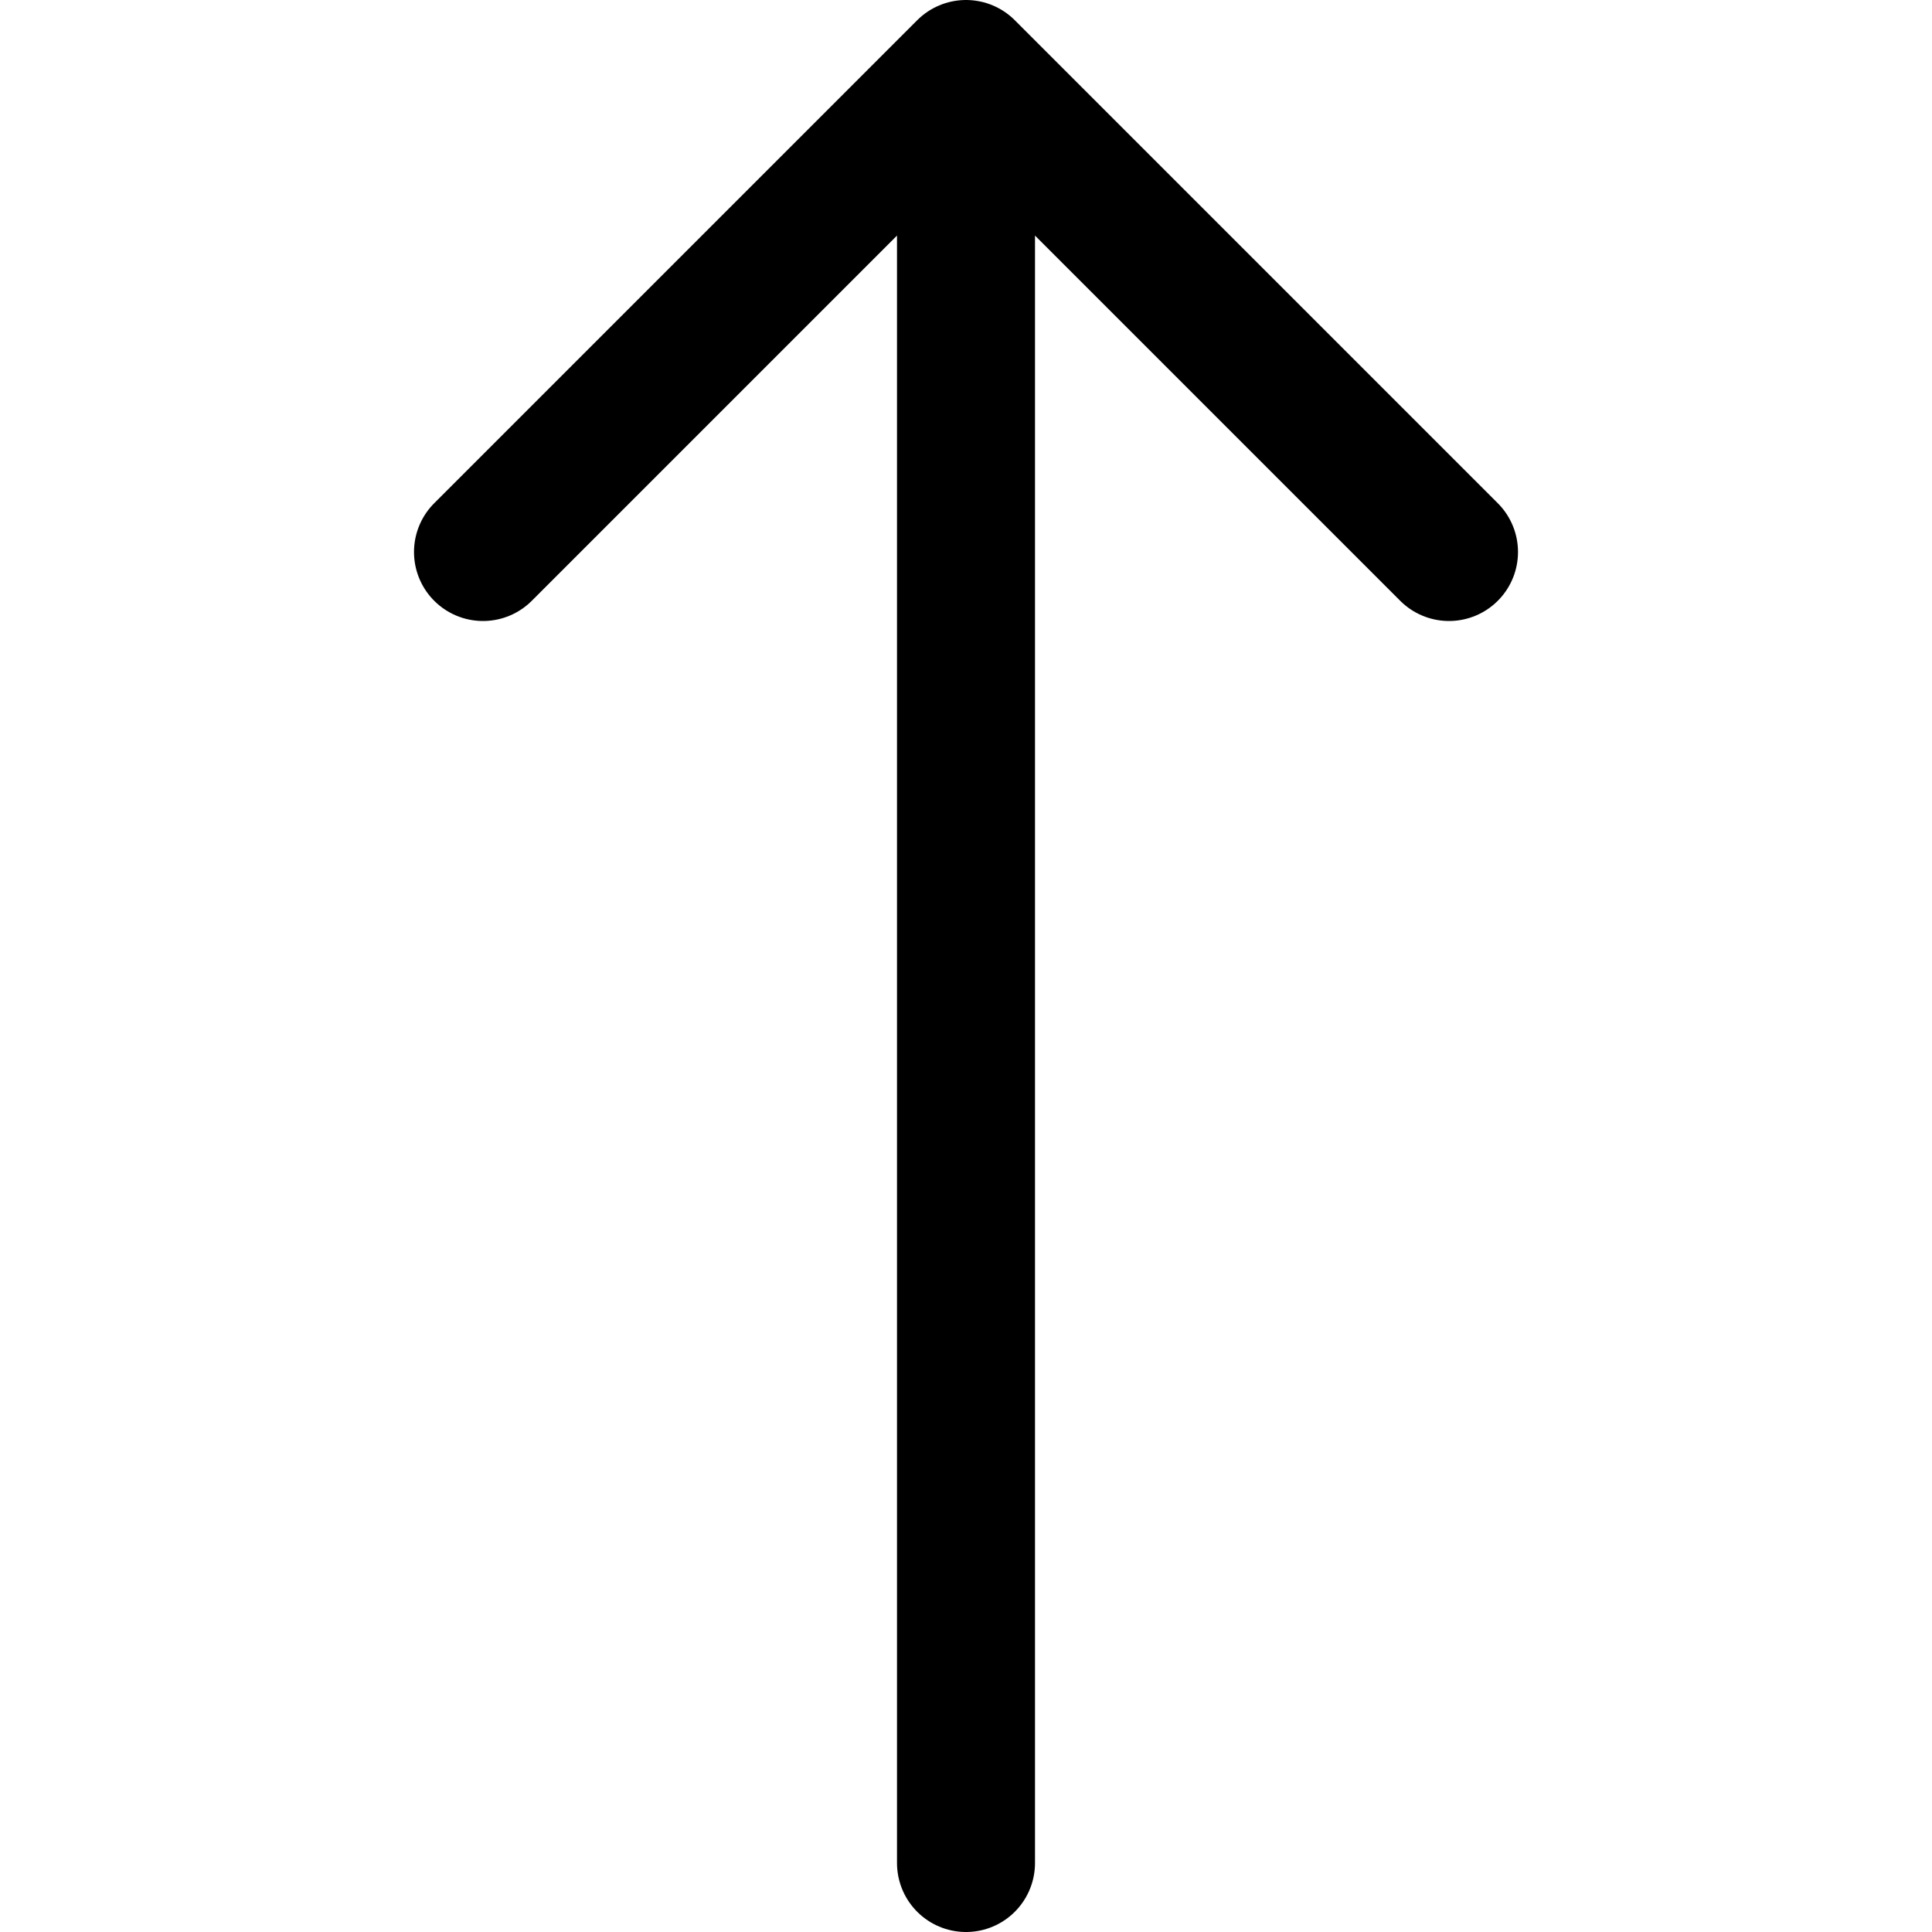
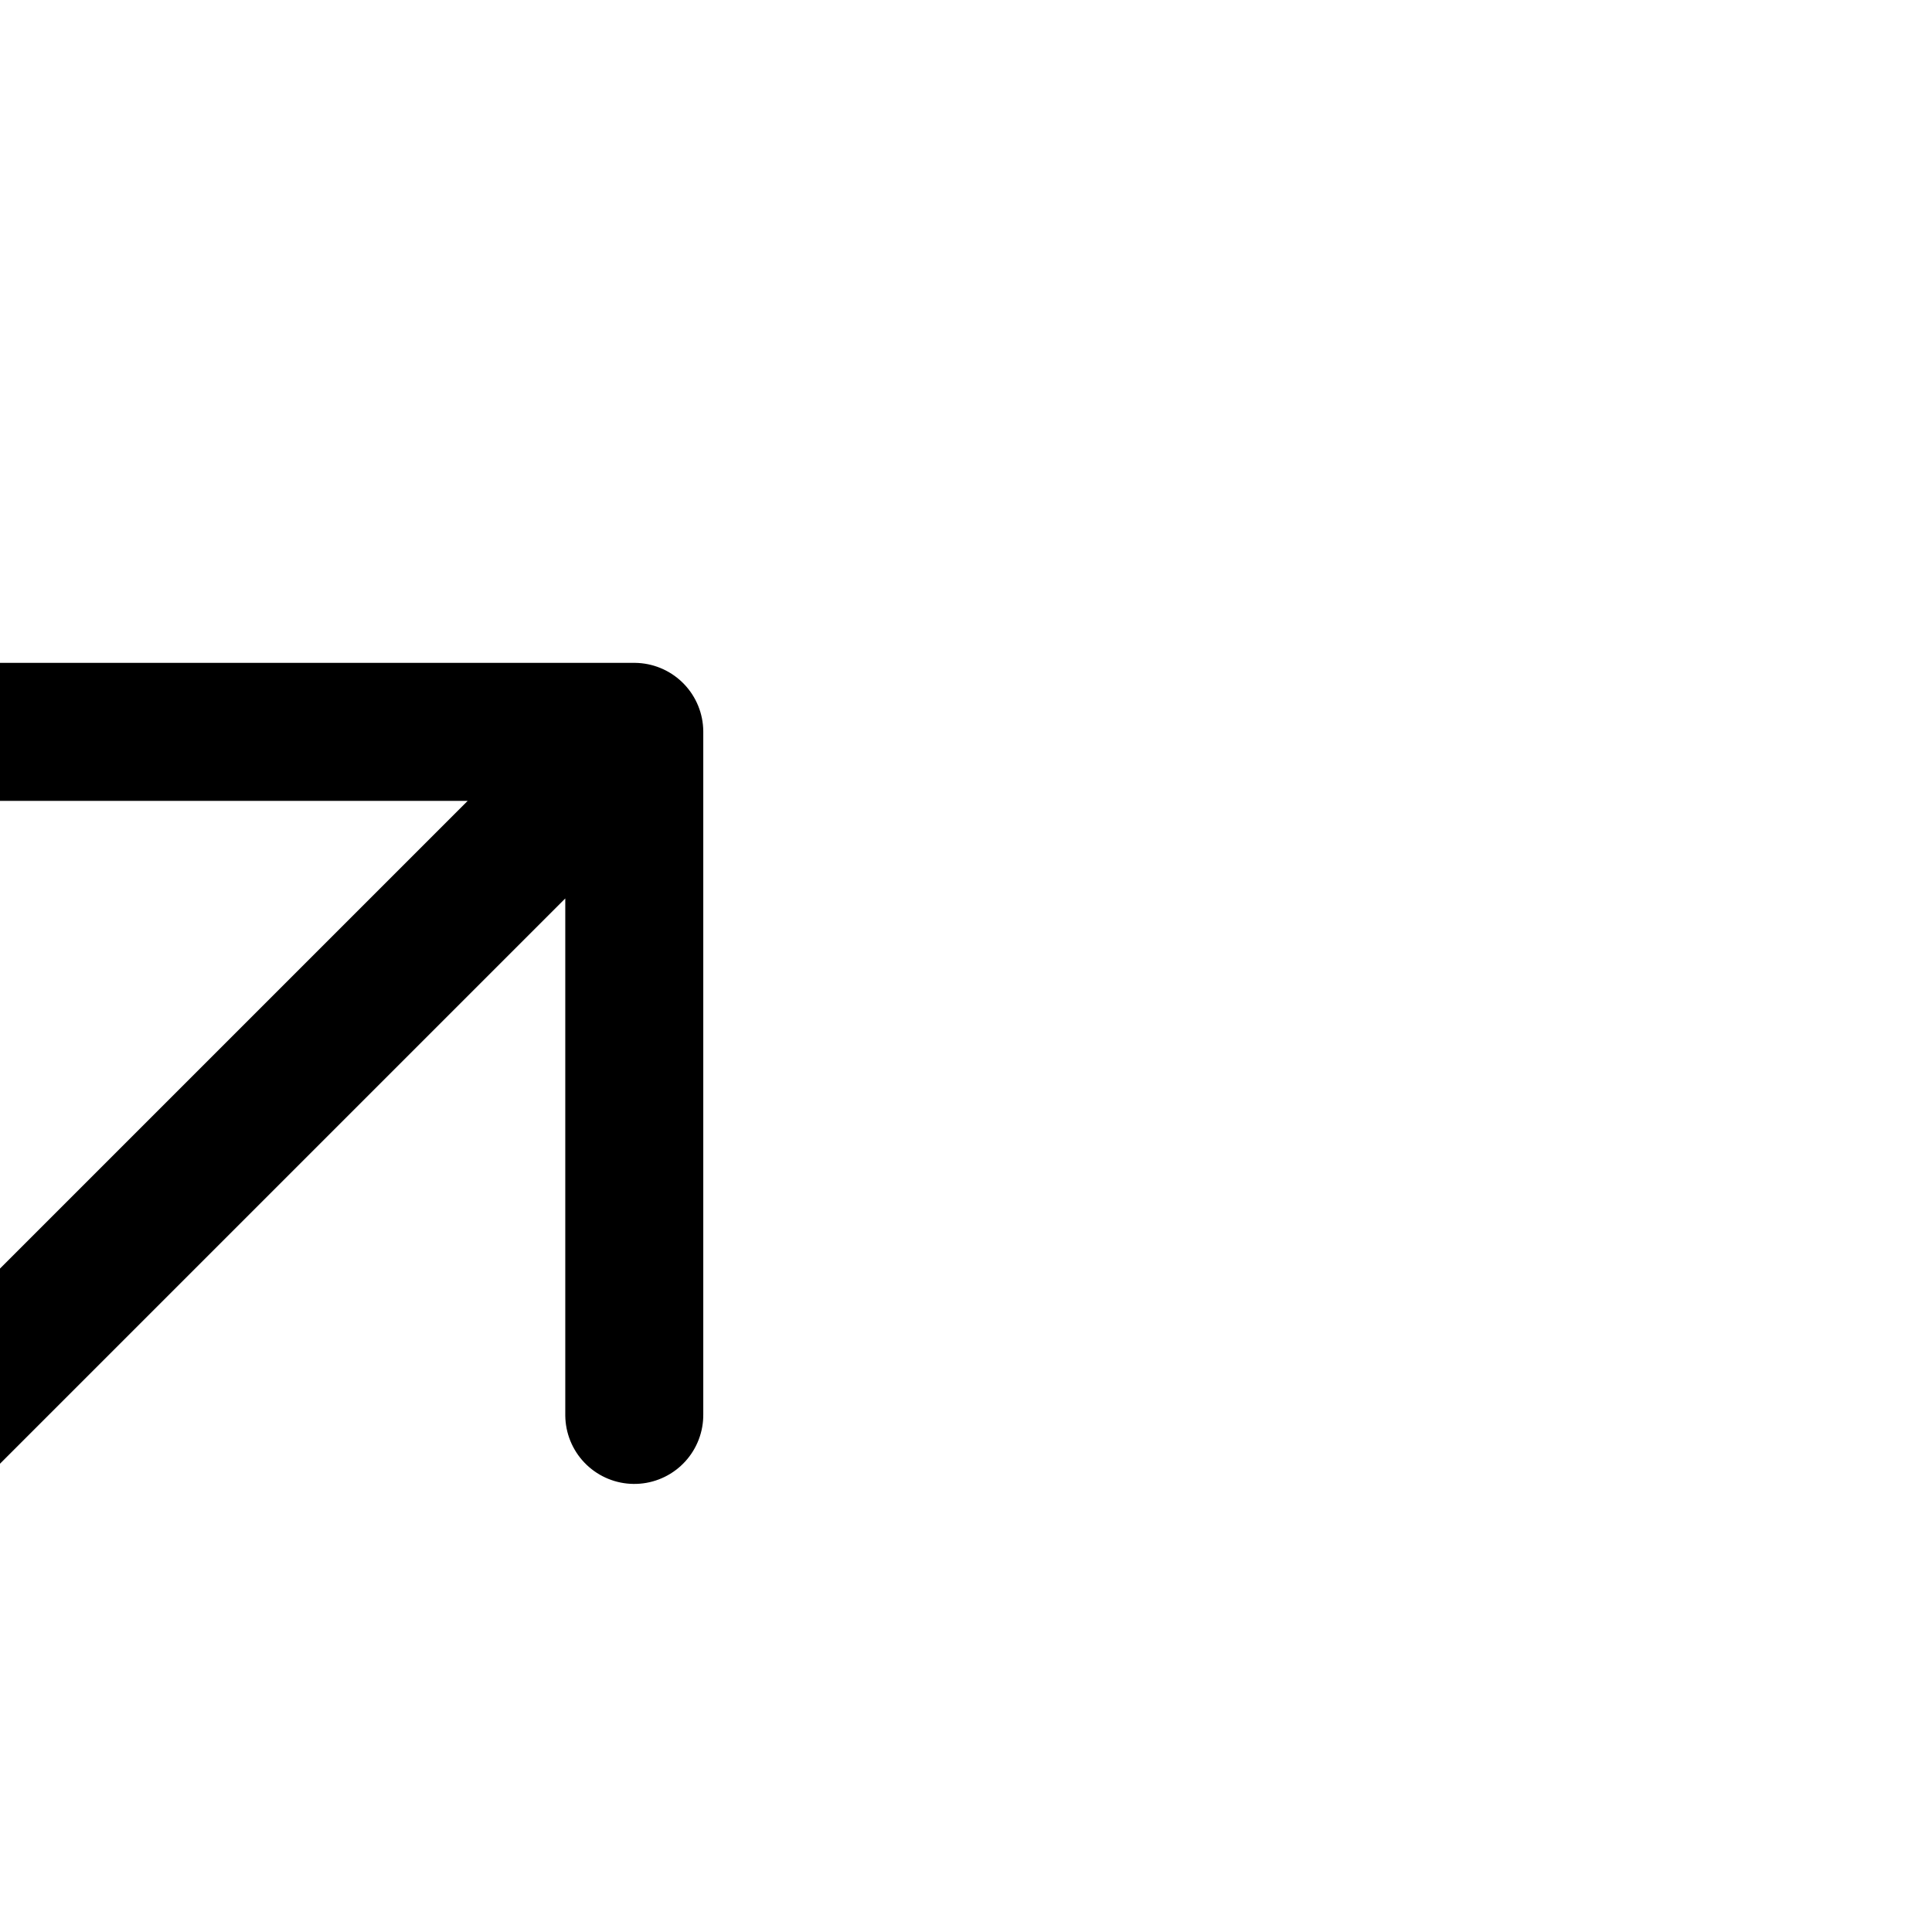
- <svg xmlns="http://www.w3.org/2000/svg" width="200" height="200" viewBox="0 0 14 14">
+ <svg xmlns="http://www.w3.org/2000/svg" style="transform: rotate(45deg);" width="200" height="200" viewBox="0 0 14 14">
  <path fill="none" stroke="currentColor" stroke-linecap="round" stroke-linejoin="round" d="M7 13.5V.5M10.5 4L7 .5L3.5 4" />
</svg>
